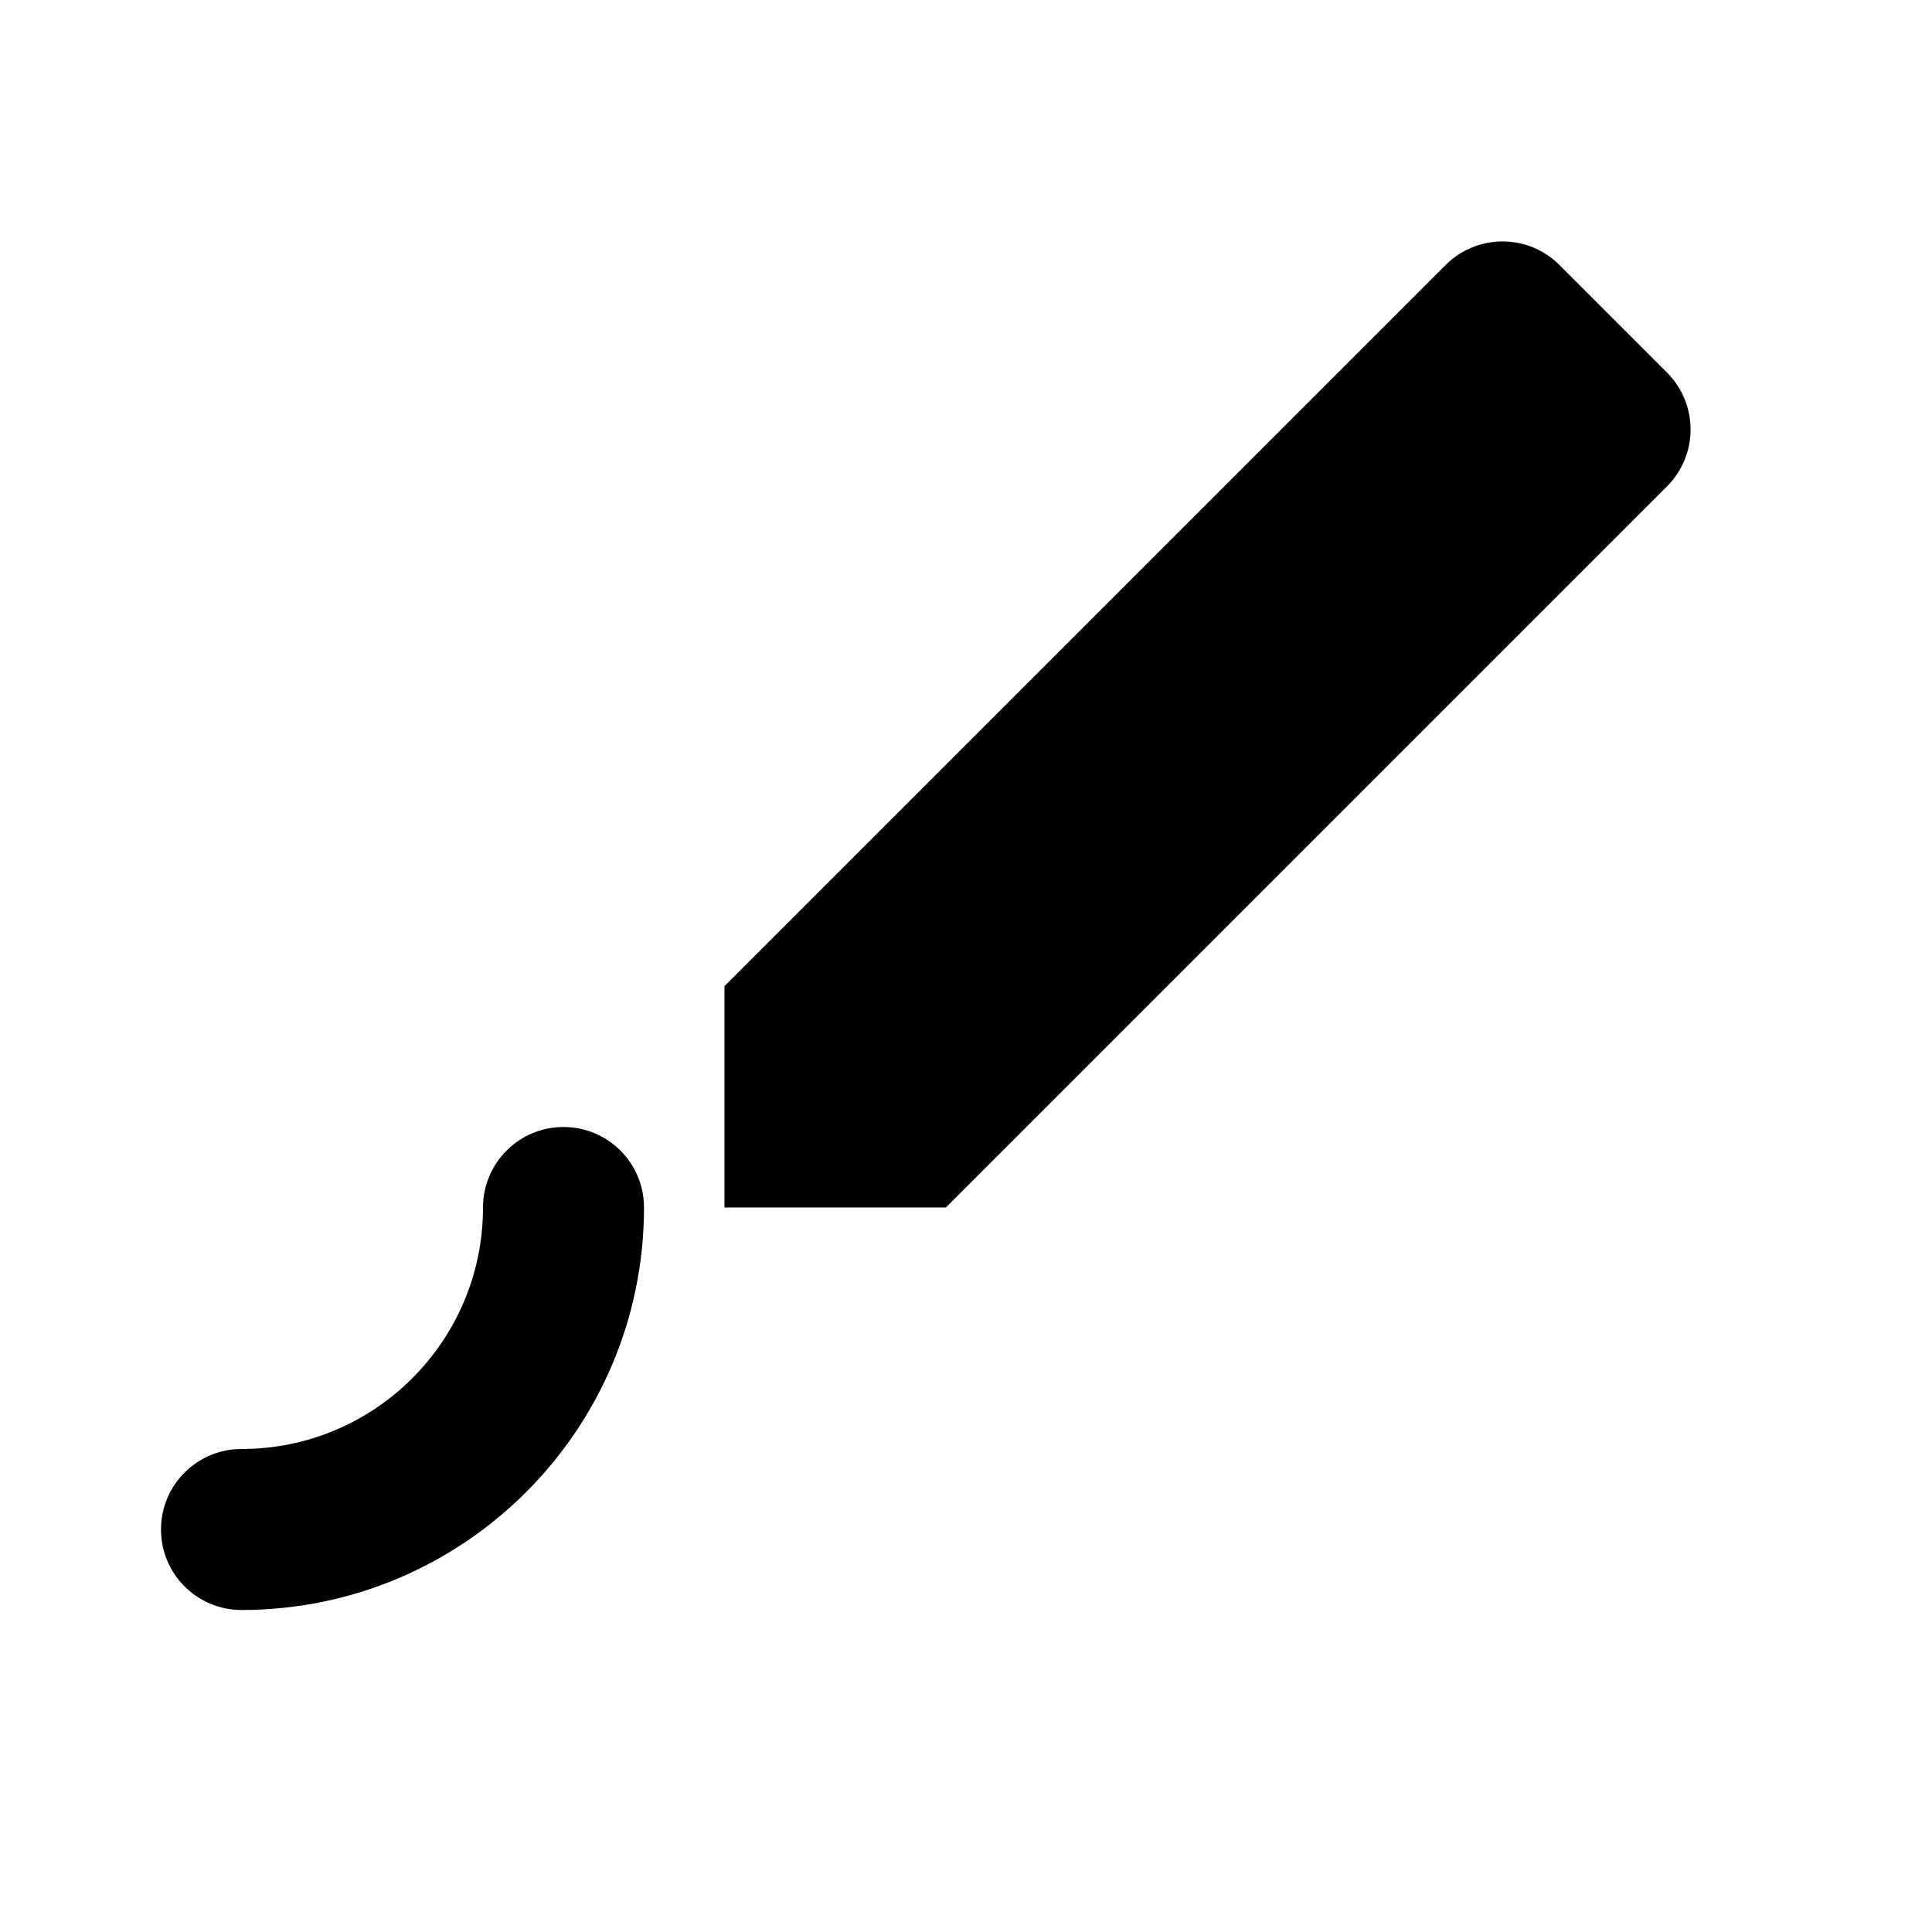
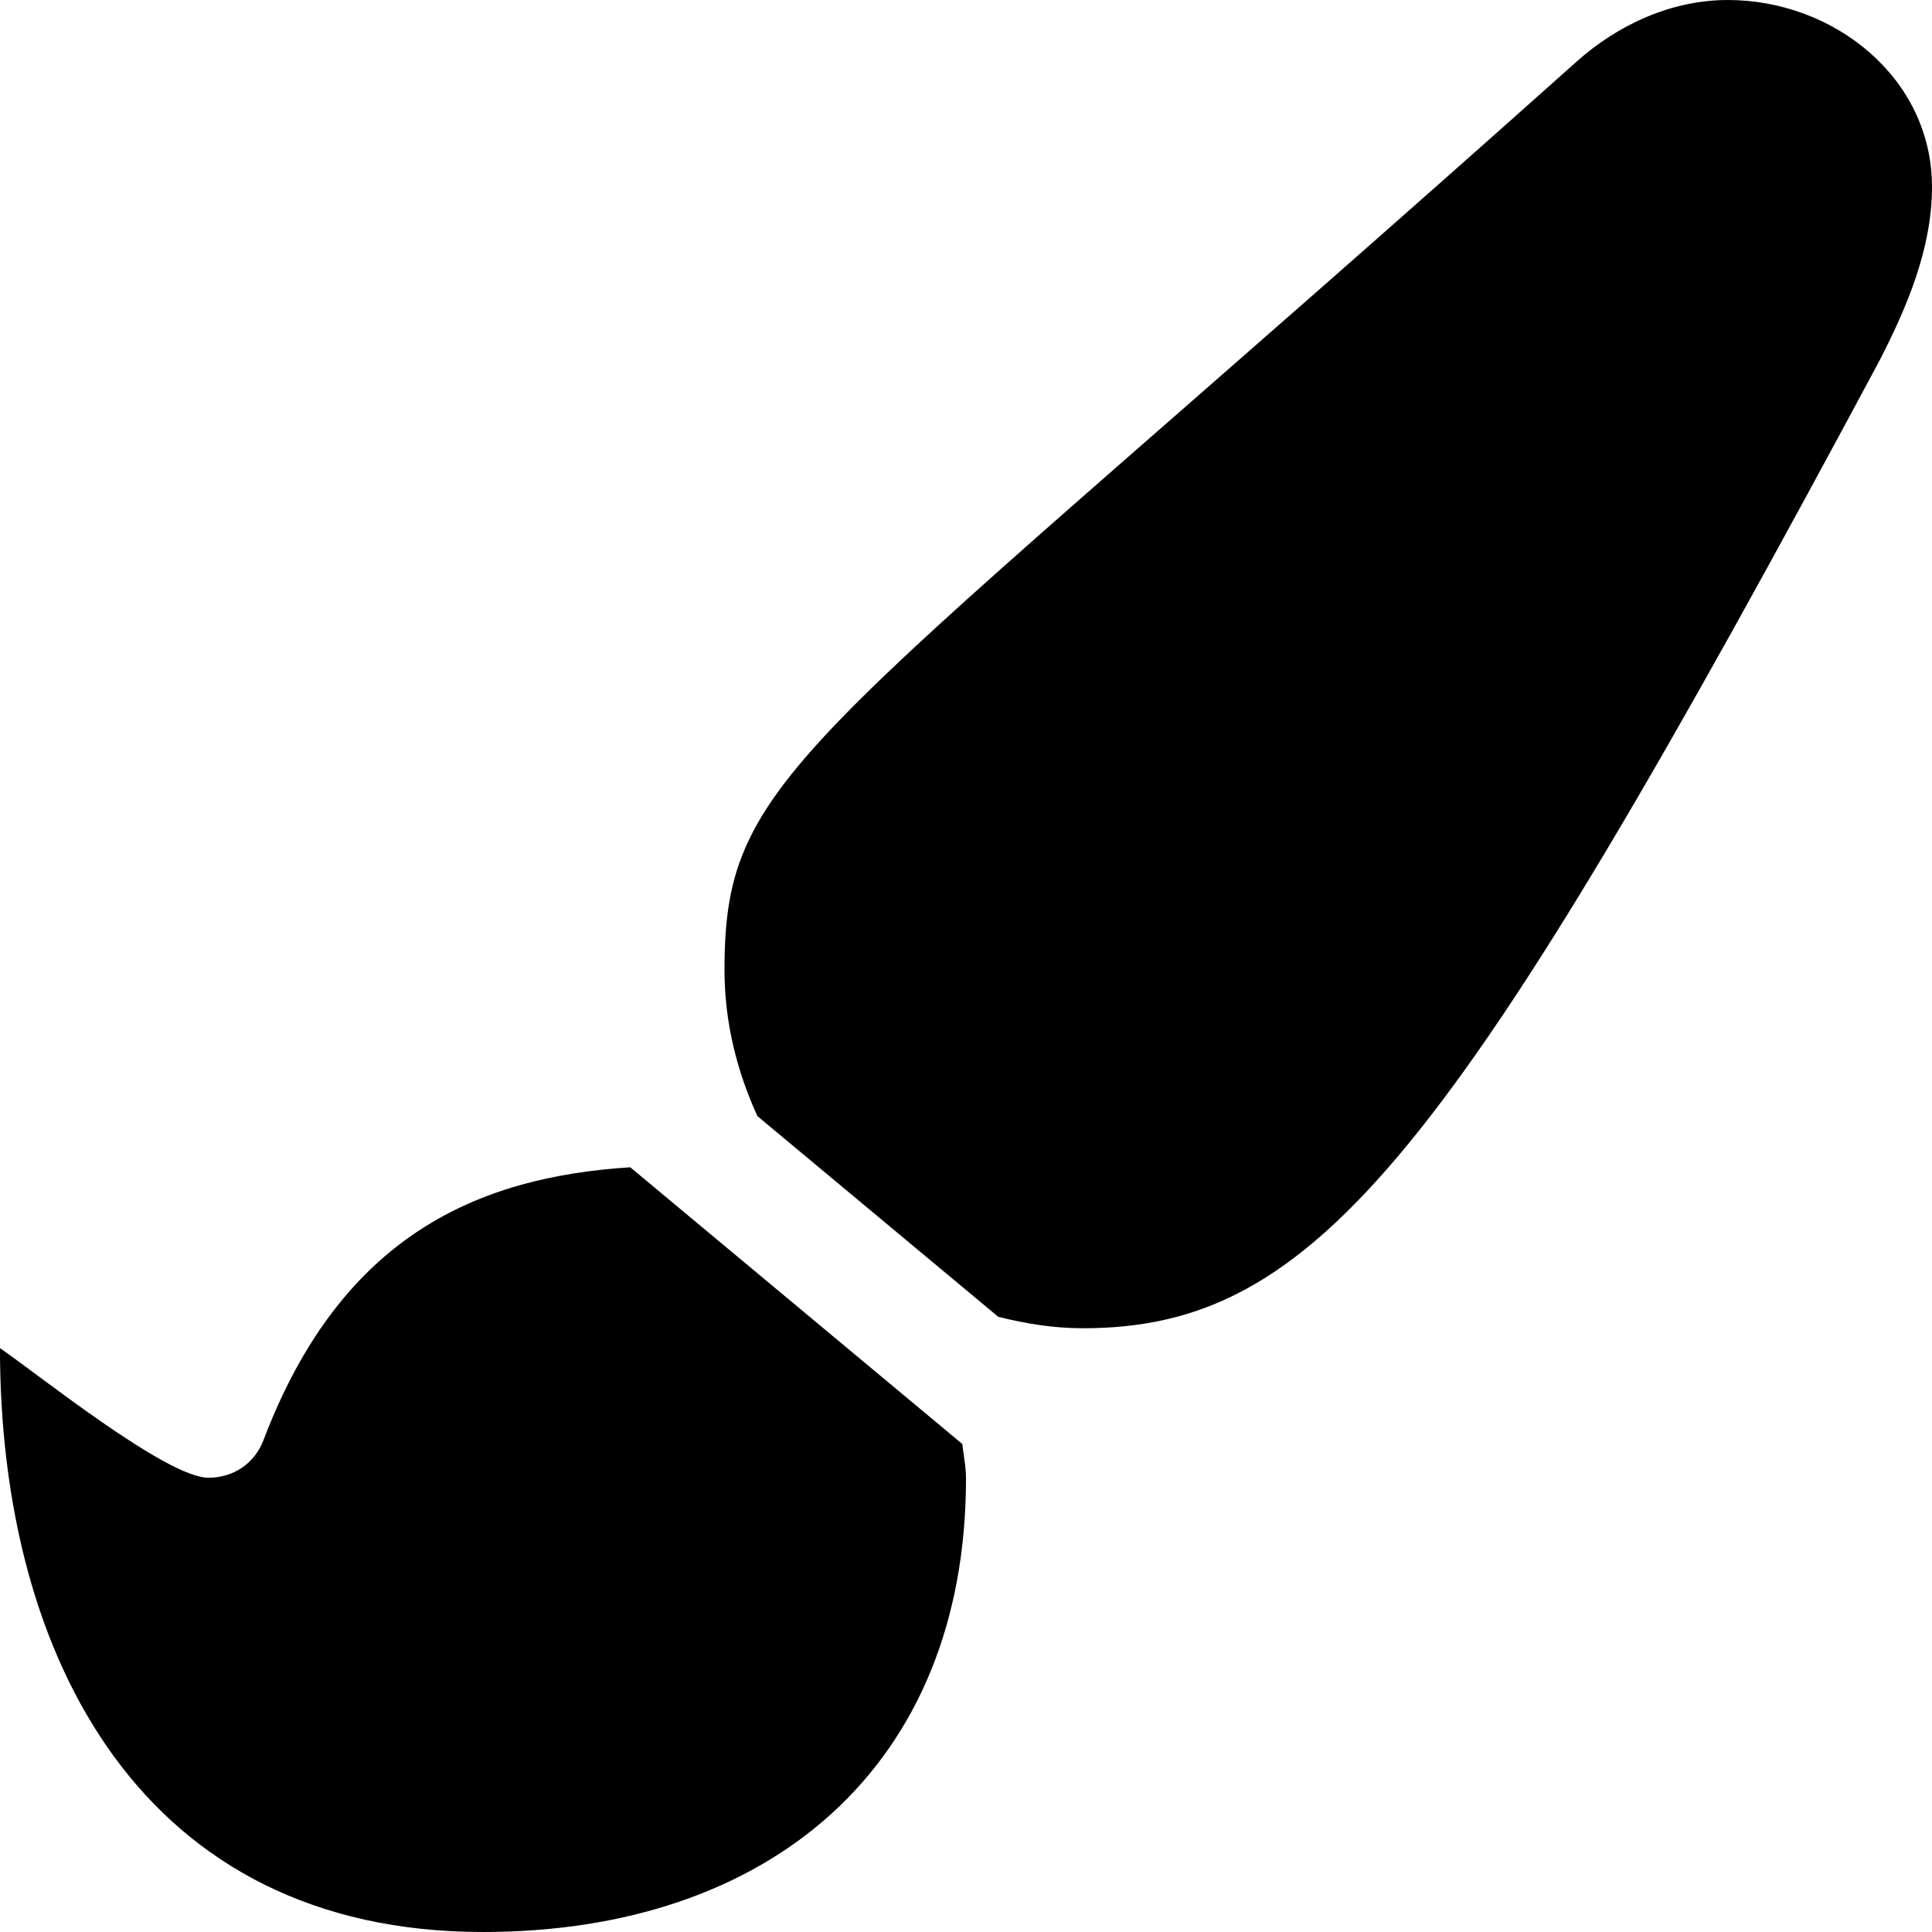
- <svg xmlns="http://www.w3.org/2000/svg" version="1.1" viewBox="0 0 24 24">
-   <path d="M20.71 4.63l-1.34-1.34a1 1 0 0 0-1.41 0L9 12.25V15h2.75l8.96-8.96a1 1 0 0 0 0-1.41zM7 14a1 1 0 0 0-1 1 3 3 0 0 1-3 3 1 1 0 0 0 0 2 5 5 0 0 0 5-5 1 1 0 0 0-1-1z" fill="currentColor" />
+ <svg xmlns="http://www.w3.org/2000/svg" version="1.1" viewBox="0 0 512 512">
+   <path d="M167.02 309.34c-40.12 2.58-76.53 17.86-97.19 72.3-2.35 6.21-8 9.98-14.59 9.98-11.11 0-45.46-27.67-55.25-34.35C0 439.62 37.93 512 128 512c75.86 0 128-43.77 128-120.19 0-3.11-.65-6.08-.97-9.13l-88.01-73.34zM457.89 0c-15.16 0-29.37 6.71-40.21 16.45C213.27 199.05 192 203.34 192 257.09c0 13.7 3.25 26.76 8.73 38.7l63.82 53.18c7.21 1.8 14.64 3.03 22.39 3.03 62.11 0 98.11-45.47 211.16-256.46 7.38-14.35 13.9-29.85 13.9-45.99C512 20.64 486 0 457.89 0z" />
</svg>
